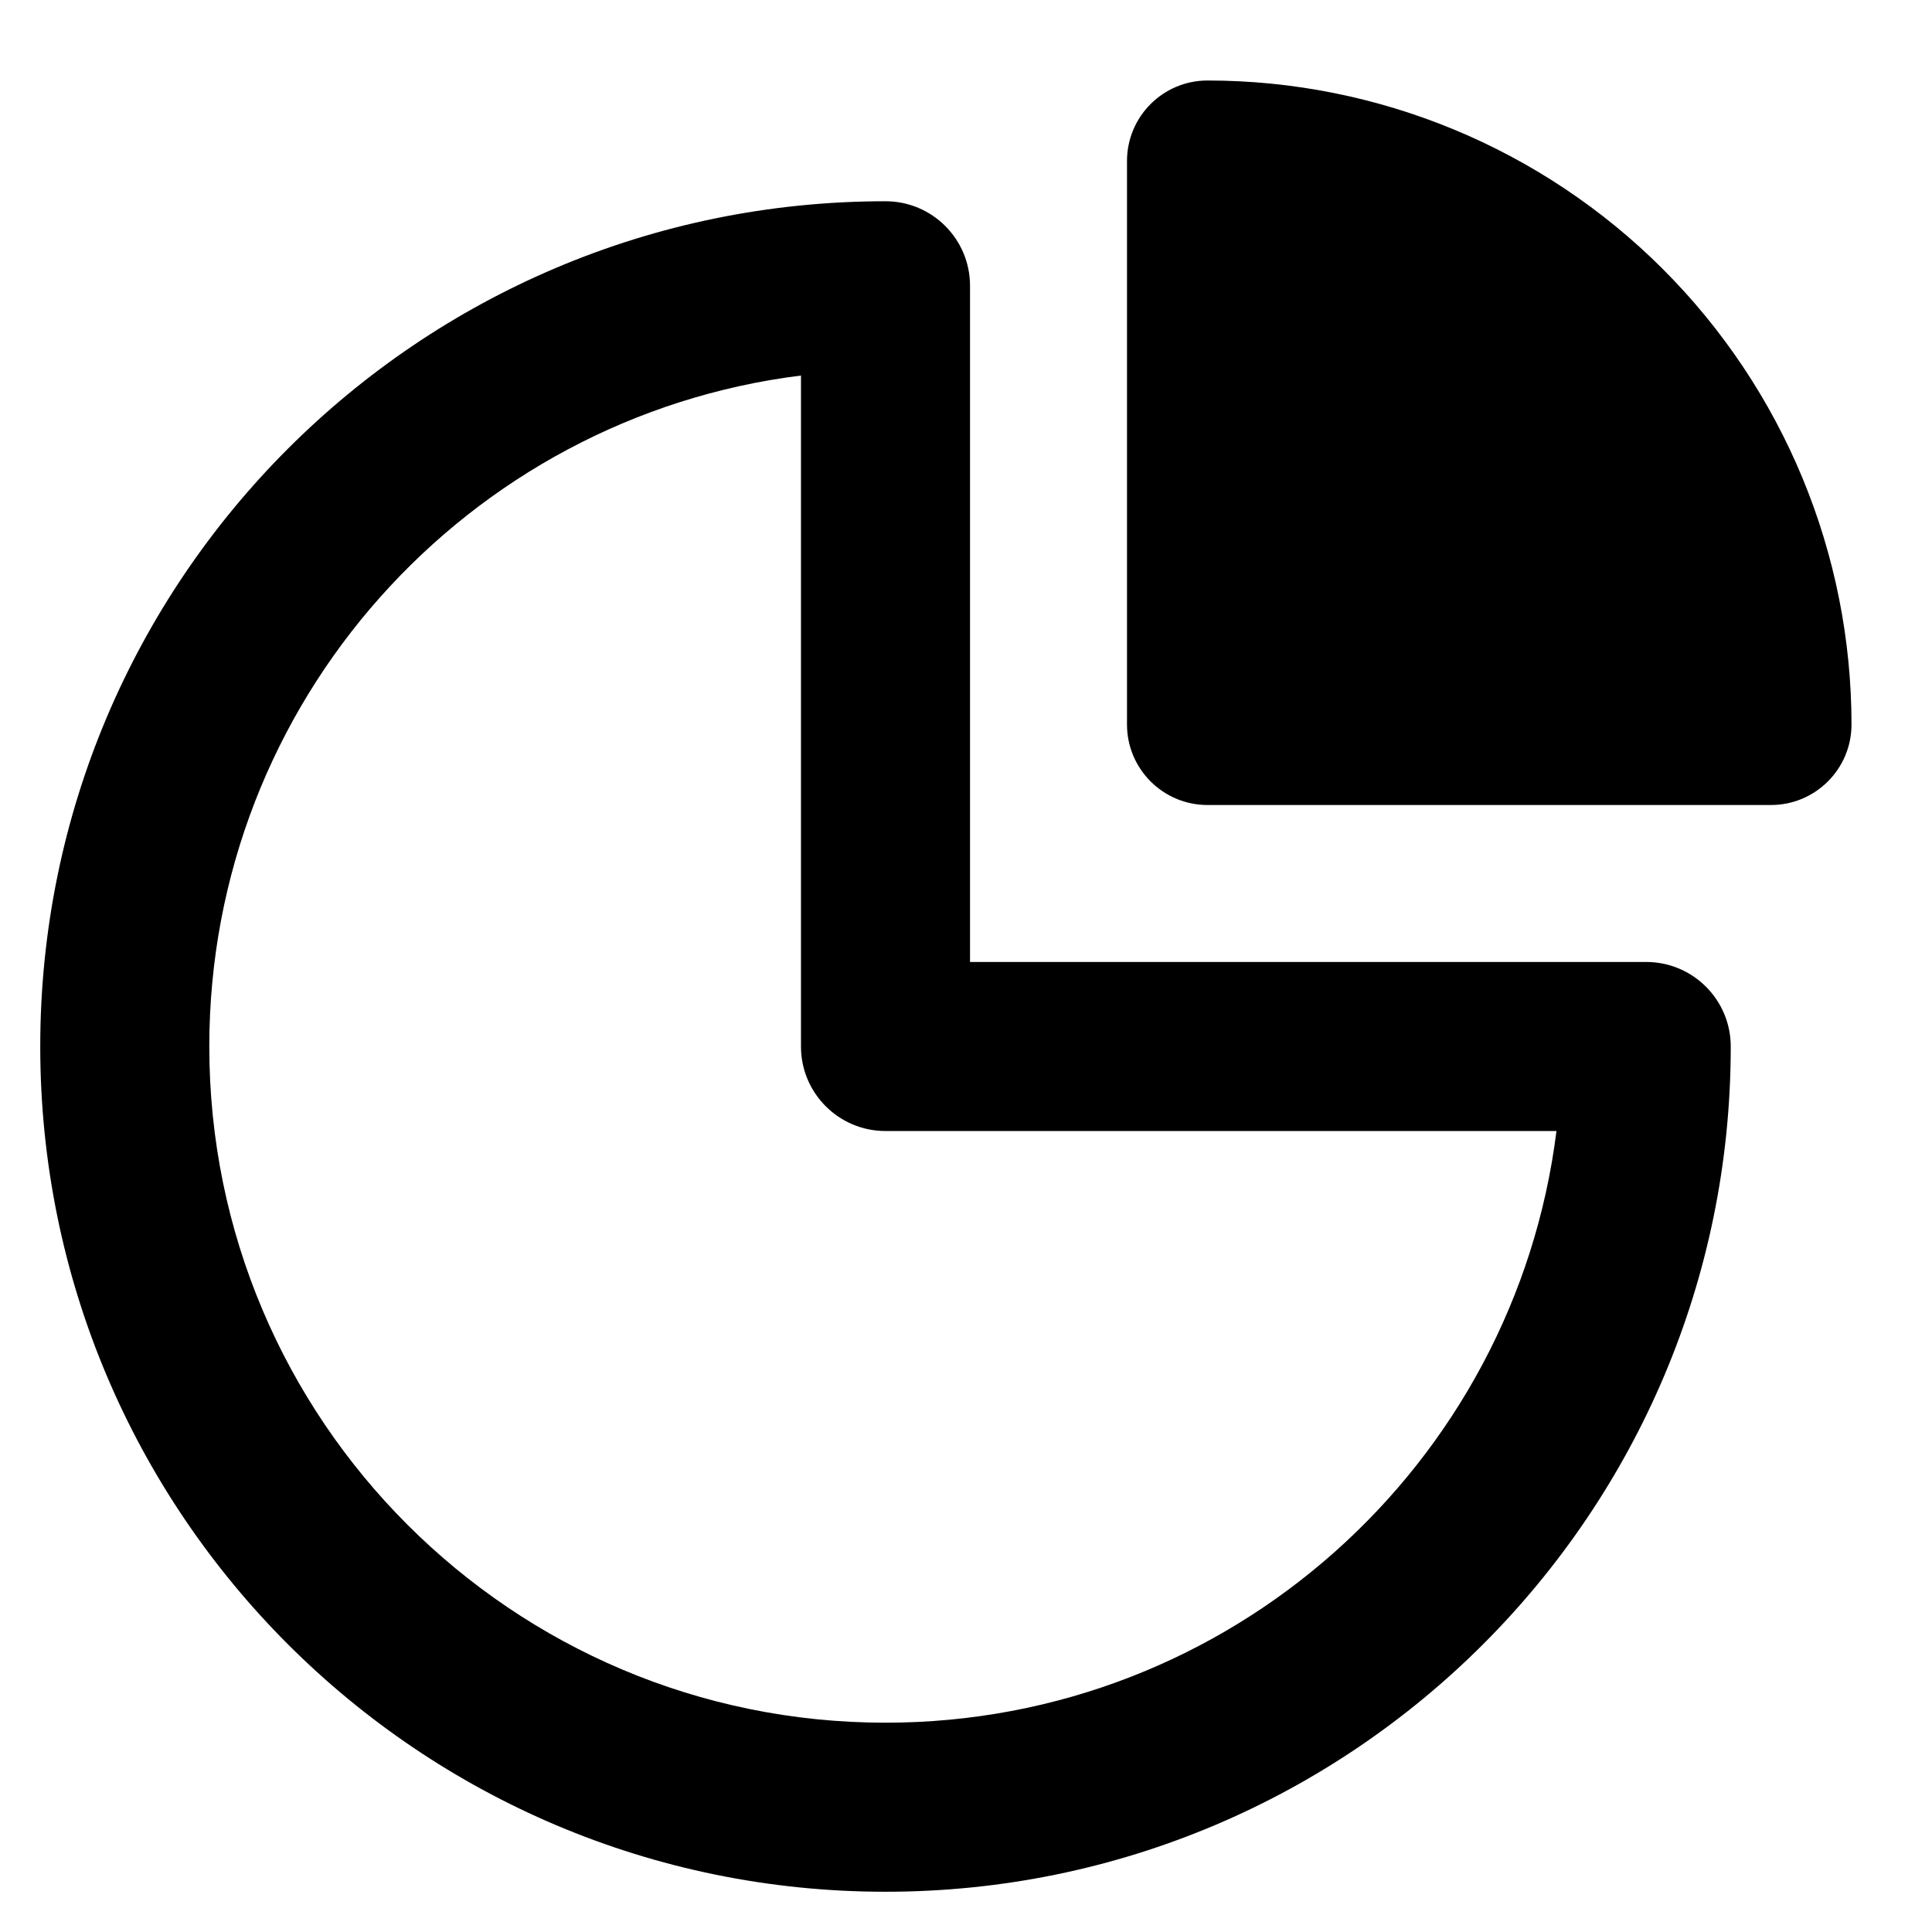
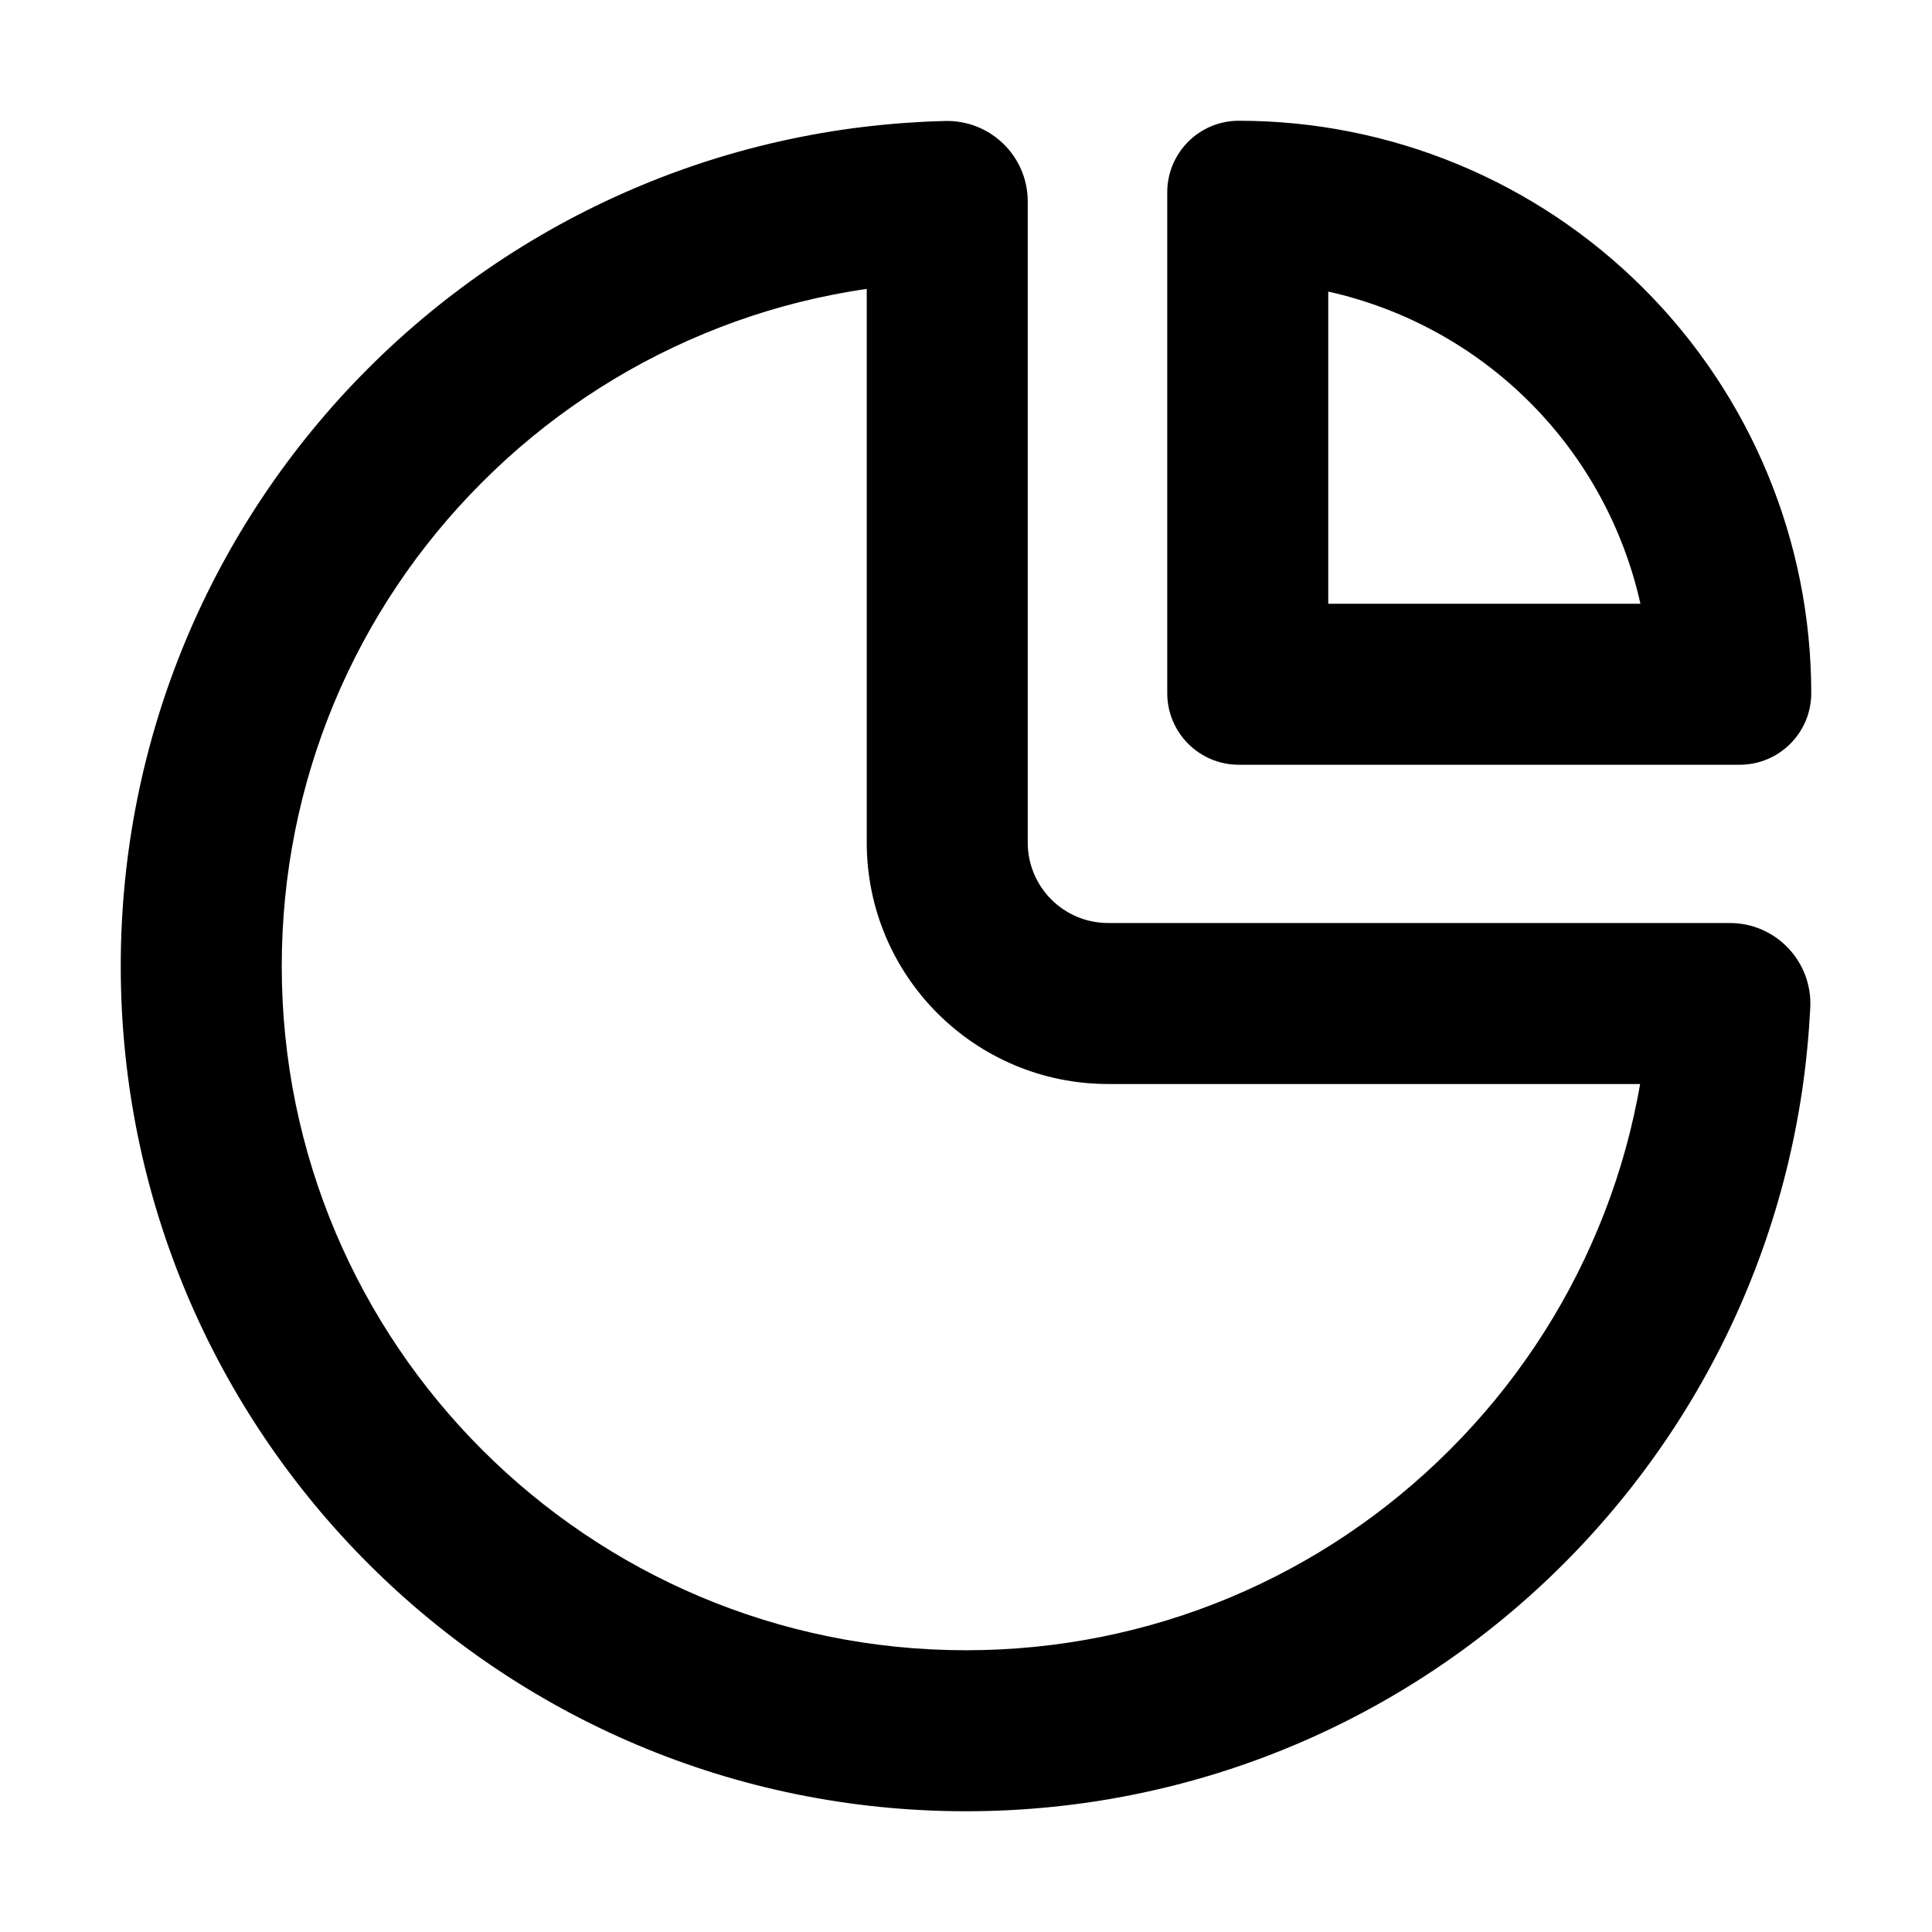
<svg xmlns="http://www.w3.org/2000/svg" width="24" height="24" viewBox="0 0 24 24">
-   <path d="M12.05,11.95 L20.45,11.95 C21.03,11.95 21.5,12.42 21.5,13 C21.5,18.799 16.799,23.5 11,23.5 C5.201,23.5 0.5,18.799 0.5,13 C0.5,7.201 5.201,2.5 11,2.5 C11.58,2.5 12.05,2.97 12.05,3.55 L12.05,11.95 Z M2.6,13 C2.6,17.639 6.361,21.4 11,21.4 C15.284,21.4 18.818,18.194 19.335,14.05 L11,14.05 C10.42,14.05 9.95,13.58 9.95,13 L9.95,4.665 C5.806,5.182 2.6,8.716 2.6,13 Z M23,9 C23,9.552 22.552,10 22,10 L15,10 C14.448,10 14,9.552 14,9 L14,2 C14,1.448 14.448,1 15,1 C17.122,1 19.157,1.843 20.657,3.343 C22.157,4.843 23,6.878 23,9 Z" />
+   <path d="M12,22.5 C6.201,22.5 1.5,17.799 1.5,12 C1.5,9.178 2.62,6.531 4.575,4.575 C5.55,3.601 6.706,2.825 7.981,2.297 C8.615,2.034 9.274,1.834 9.952,1.7 C10.288,1.633 10.628,1.583 10.972,1.55 C11.142,1.533 11.314,1.521 11.485,1.512 C11.571,1.508 11.657,1.505 11.742,1.503 C12.304,1.49 12.767,1.941 12.767,2.503 L12.767,10.466 C12.767,11.019 13.214,11.466 13.767,11.466 L21.489,11.466 C22.06,11.466 22.515,11.944 22.488,12.515 C22.479,12.686 22.467,12.858 22.45,13.028 C22.417,13.372 22.367,13.712 22.3,14.048 C22.166,14.726 21.966,15.385 21.703,16.019 C21.175,17.294 20.399,18.45 19.425,19.425 C17.469,21.38 14.822,22.5 12,22.5 Z M10.767,10.466 L10.767,3.589 C10.624,3.609 10.481,3.634 10.34,3.662 C9.792,3.77 9.259,3.932 8.747,4.145 C7.716,4.572 6.779,5.2 5.99,5.99 C4.405,7.574 3.5,9.714 3.5,12 C3.5,16.694 7.306,20.5 12,20.5 C14.286,20.5 16.426,19.595 18.01,18.01 C18.8,17.221 19.428,16.284 19.855,15.253 C20.068,14.741 20.23,14.208 20.338,13.66 C20.351,13.596 20.363,13.531 20.374,13.466 L13.767,13.466 C12.11,13.466 10.767,12.123 10.767,10.466 Z M22.5,8.611 C22.5,9.102 22.102,9.5 21.611,9.5 L15.389,9.5 C14.898,9.5 14.5,9.102 14.5,8.611 L14.5,2.389 C14.5,1.898 14.898,1.5 15.389,1.5 C17.275,1.5 19.084,2.249 20.417,3.583 C21.751,4.916 22.5,6.725 22.5,8.611 Z M19.003,4.997 C18.311,4.305 17.441,3.832 16.5,3.622 L16.5,7.5 L20.378,7.5 C20.168,6.559 19.695,5.689 19.003,4.997 Z" />
</svg>
